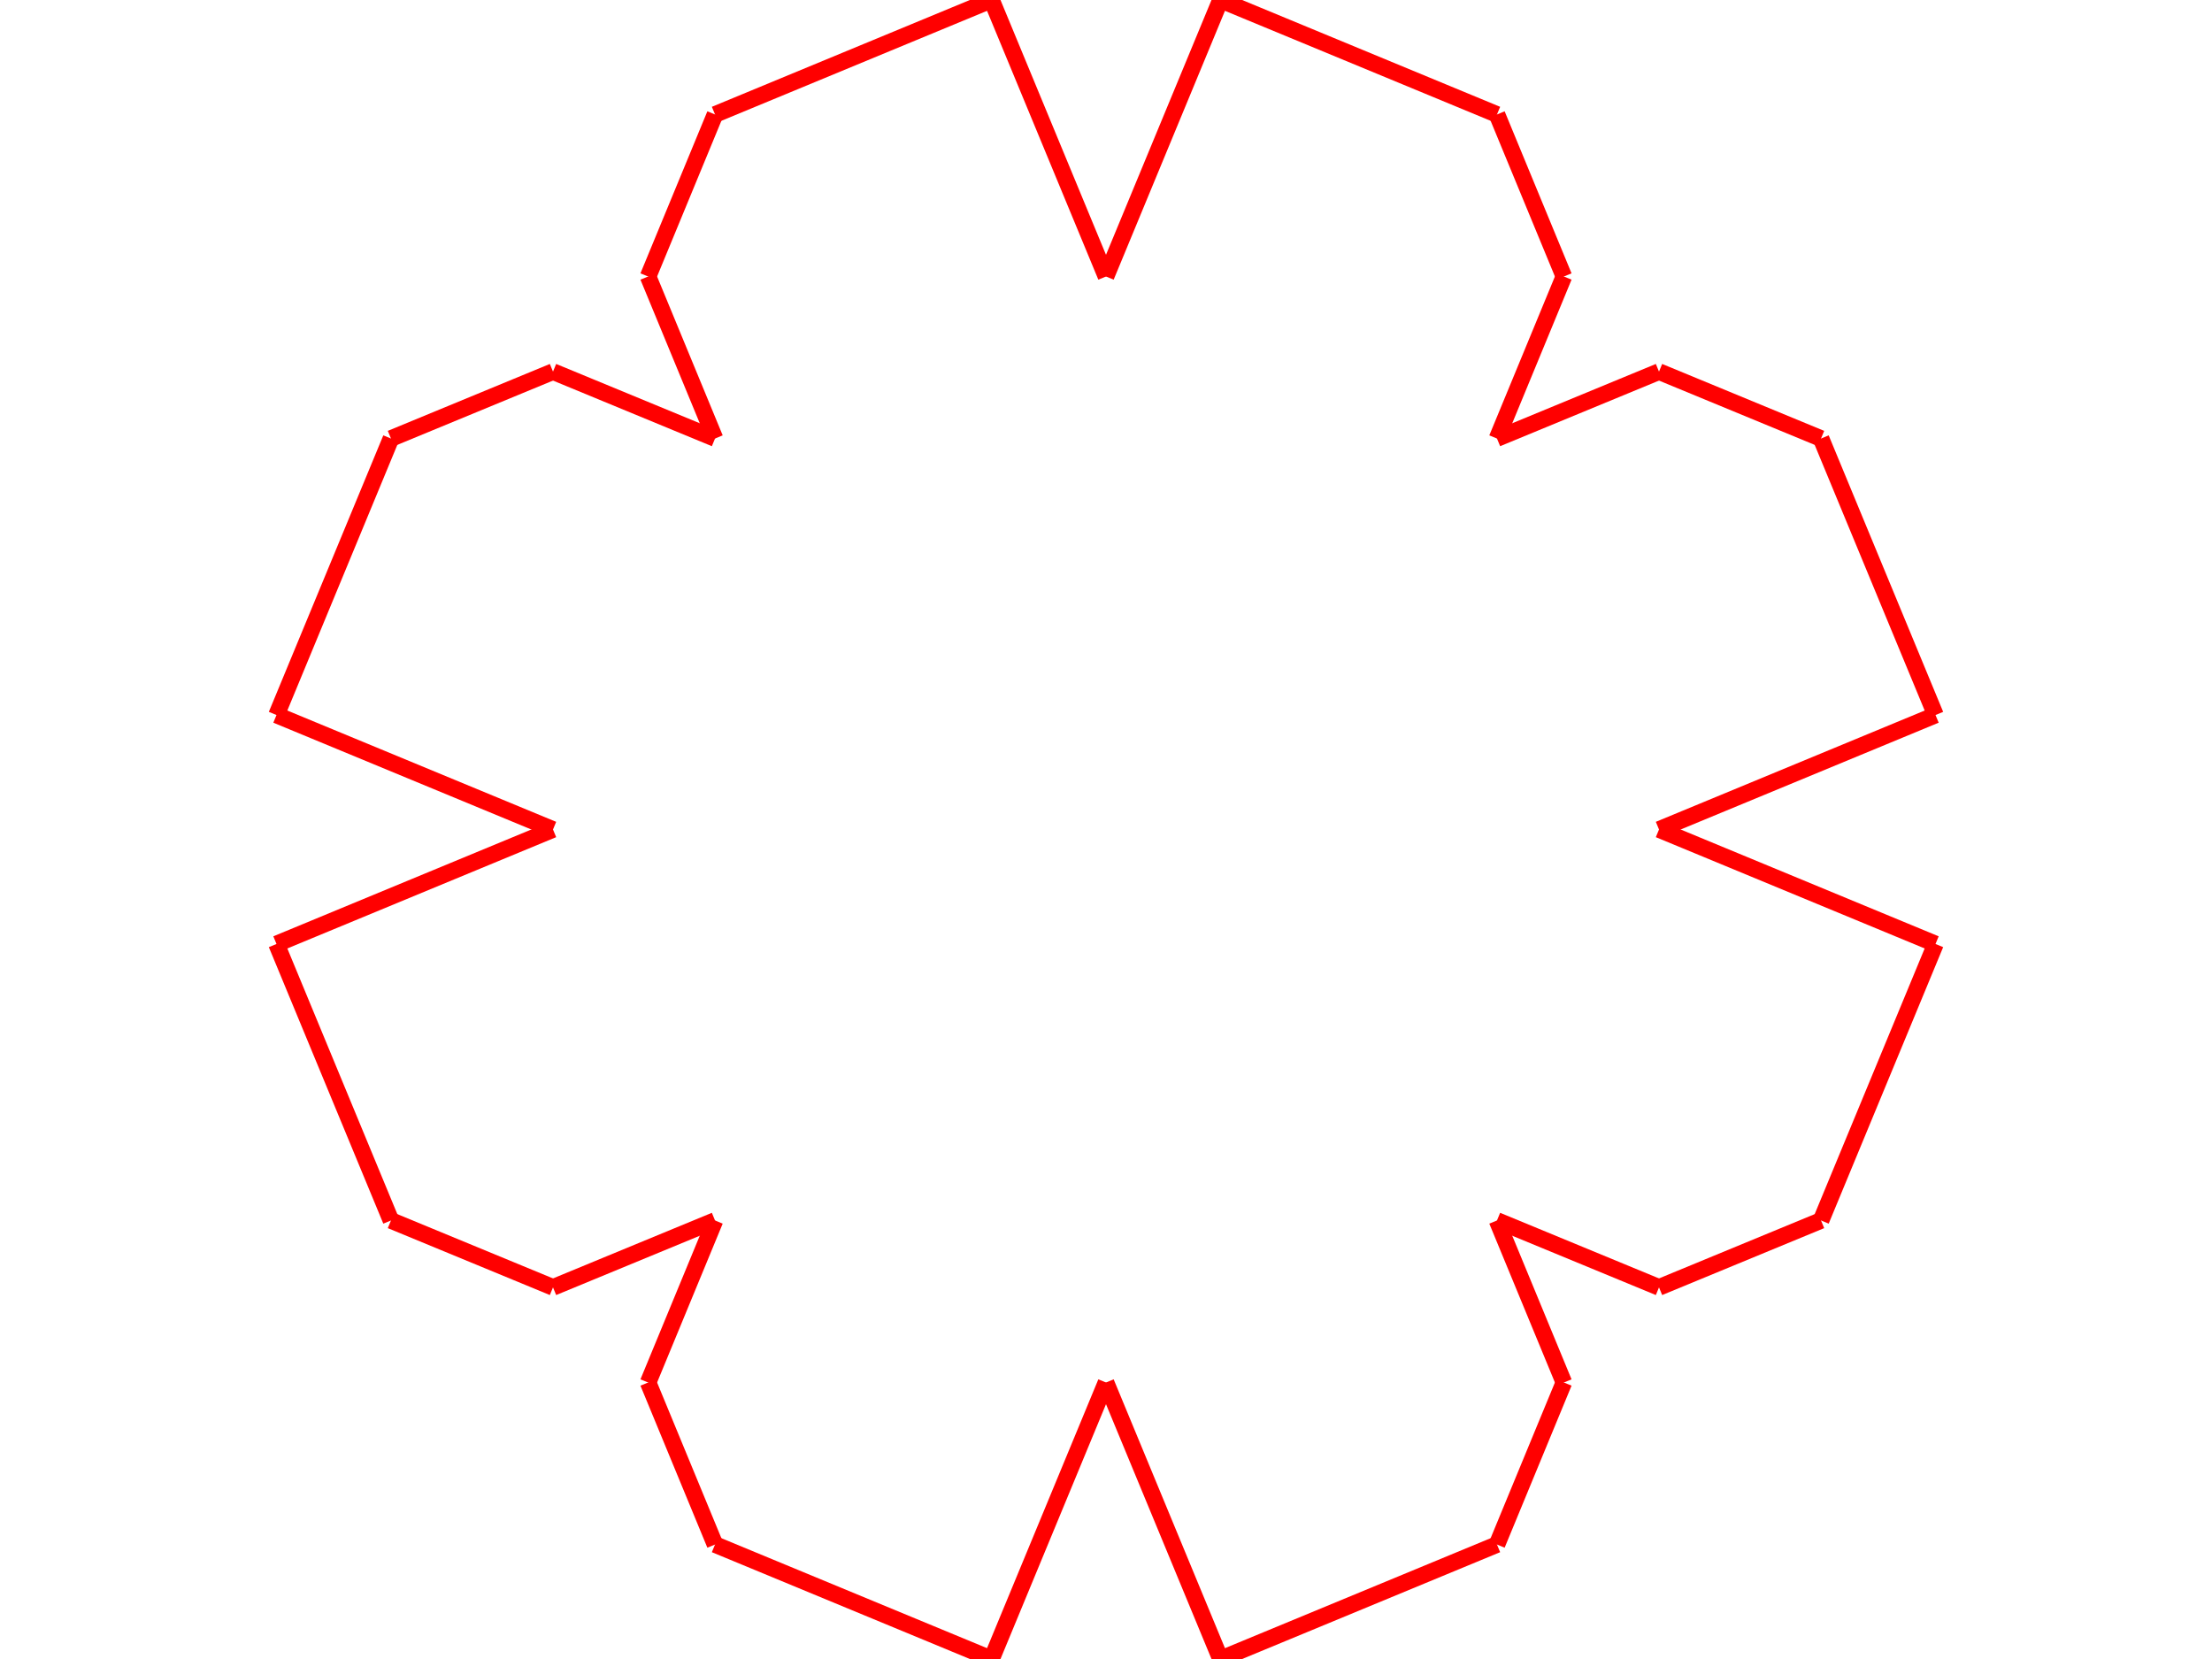
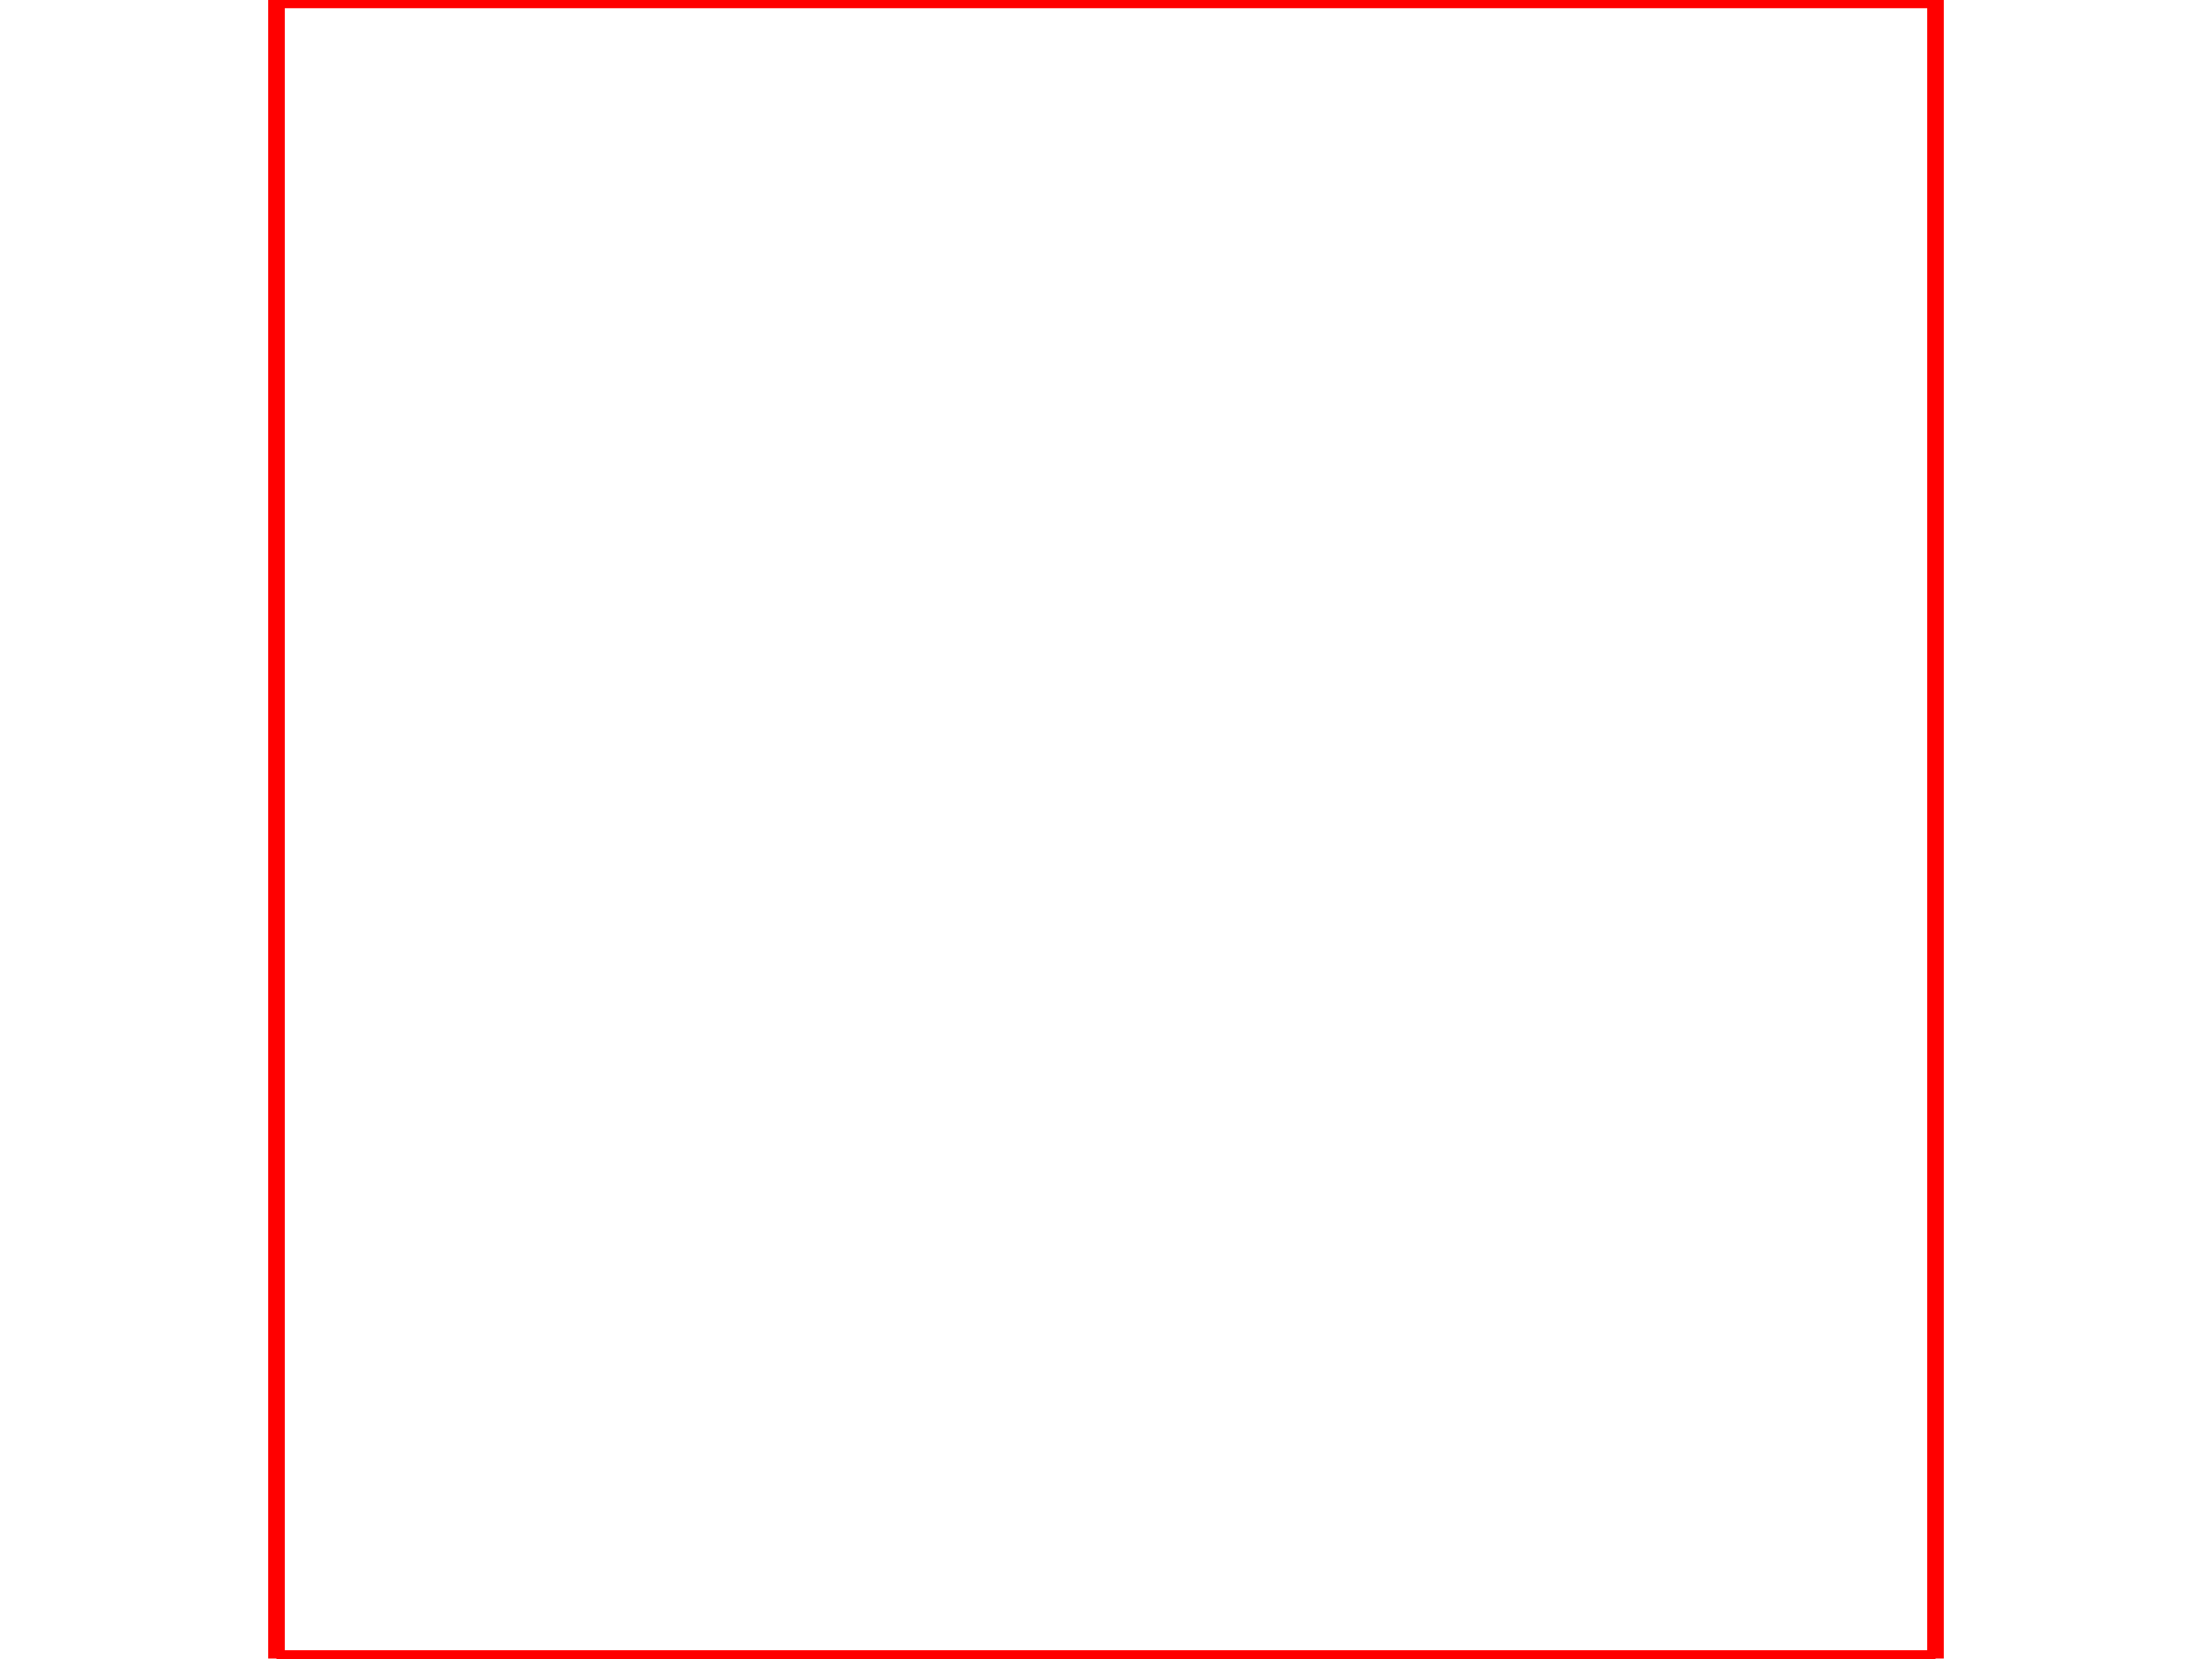
- <svg width="800" height="600" viewBox="-1.5 -1.5 3.0 3.0">
-   <g stroke-width="1%" transform="translate(0, 0.0) scale(1,-1)">
+ <svg width="800" height="600" viewBox="-4.961 -4.824 4.189 4.189">
+   <g stroke-width="1%" transform="translate(0, -5.460203) scale(1,-1)">
    <g fill="red" stroke="red">
-       <line x1="-0.207" y1="1.5" x2="-0.707" y2="1.293" />
-       <line x1="-1.293" y1="-0.707" x2="-1.0" y2="-0.828" />
-       <line x1="0.0" y1="1.0" x2="-0.207" y2="1.5" />
-       <line x1="1.0" y1="-0.828" x2="1.293" y2="-0.707" />
-       <line x1="1.5" y1="-0.207" x2="1.0" y2="0.0" />
-       <line x1="0.828" y1="1.0" x2="0.707" y2="1.293" />
-       <line x1="-0.707" y1="-1.293" x2="-0.207" y2="-1.5" />
-       <line x1="0.207" y1="-1.5" x2="0.707" y2="-1.293" />
-       <line x1="-0.828" y1="-1.0" x2="-0.707" y2="-1.293" />
-       <line x1="-0.707" y1="0.707" x2="-1.0" y2="0.828" />
-       <line x1="-1.0" y1="0.828" x2="-1.293" y2="0.707" />
-       <line x1="-1.293" y1="0.707" x2="-1.5" y2="0.207" />
-       <line x1="-0.207" y1="-1.5" x2="0.0" y2="-1.0" />
-       <line x1="0.707" y1="0.707" x2="0.828" y2="1.0" />
-       <line x1="0.707" y1="-1.293" x2="0.828" y2="-1.0" />
-       <line x1="0.0" y1="-1.0" x2="0.207" y2="-1.5" />
-       <line x1="1.293" y1="0.707" x2="1.0" y2="0.828" />
-       <line x1="1.0" y1="0.828" x2="0.707" y2="0.707" />
-       <line x1="-0.707" y1="1.293" x2="-0.828" y2="1.0" />
-       <line x1="0.707" y1="1.293" x2="0.207" y2="1.5" />
-       <line x1="-1.0" y1="0.0" x2="-1.5" y2="-0.207" />
-       <line x1="0.828" y1="-1.0" x2="0.707" y2="-0.707" />
-       <line x1="-0.828" y1="1.0" x2="-0.707" y2="0.707" />
-       <line x1="-0.707" y1="-0.707" x2="-0.828" y2="-1.0" />
-       <line x1="0.707" y1="-0.707" x2="1.0" y2="-0.828" />
-       <line x1="-1.5" y1="0.207" x2="-1.0" y2="0.0" />
-       <line x1="1.5" y1="0.207" x2="1.293" y2="0.707" />
-       <line x1="1.0" y1="0.0" x2="1.5" y2="0.207" />
-       <line x1="1.293" y1="-0.707" x2="1.5" y2="-0.207" />
-       <line x1="-1.5" y1="-0.207" x2="-1.293" y2="-0.707" />
-       <line x1="-1.0" y1="-0.828" x2="-0.707" y2="-0.707" />
-       <line x1="0.207" y1="1.5" x2="0.0" y2="1.0" />
+       <line x1="-0.772" y1="-4.824" x2="-0.772" y2="-0.636" />
+       <line x1="-4.961" y1="-0.636" x2="-4.961" y2="-4.824" />
+       <line x1="-0.772" y1="-0.636" x2="-4.961" y2="-0.636" />
+       <line x1="-4.961" y1="-4.824" x2="-0.772" y2="-4.824" />
    </g>
  </g>
</svg>
